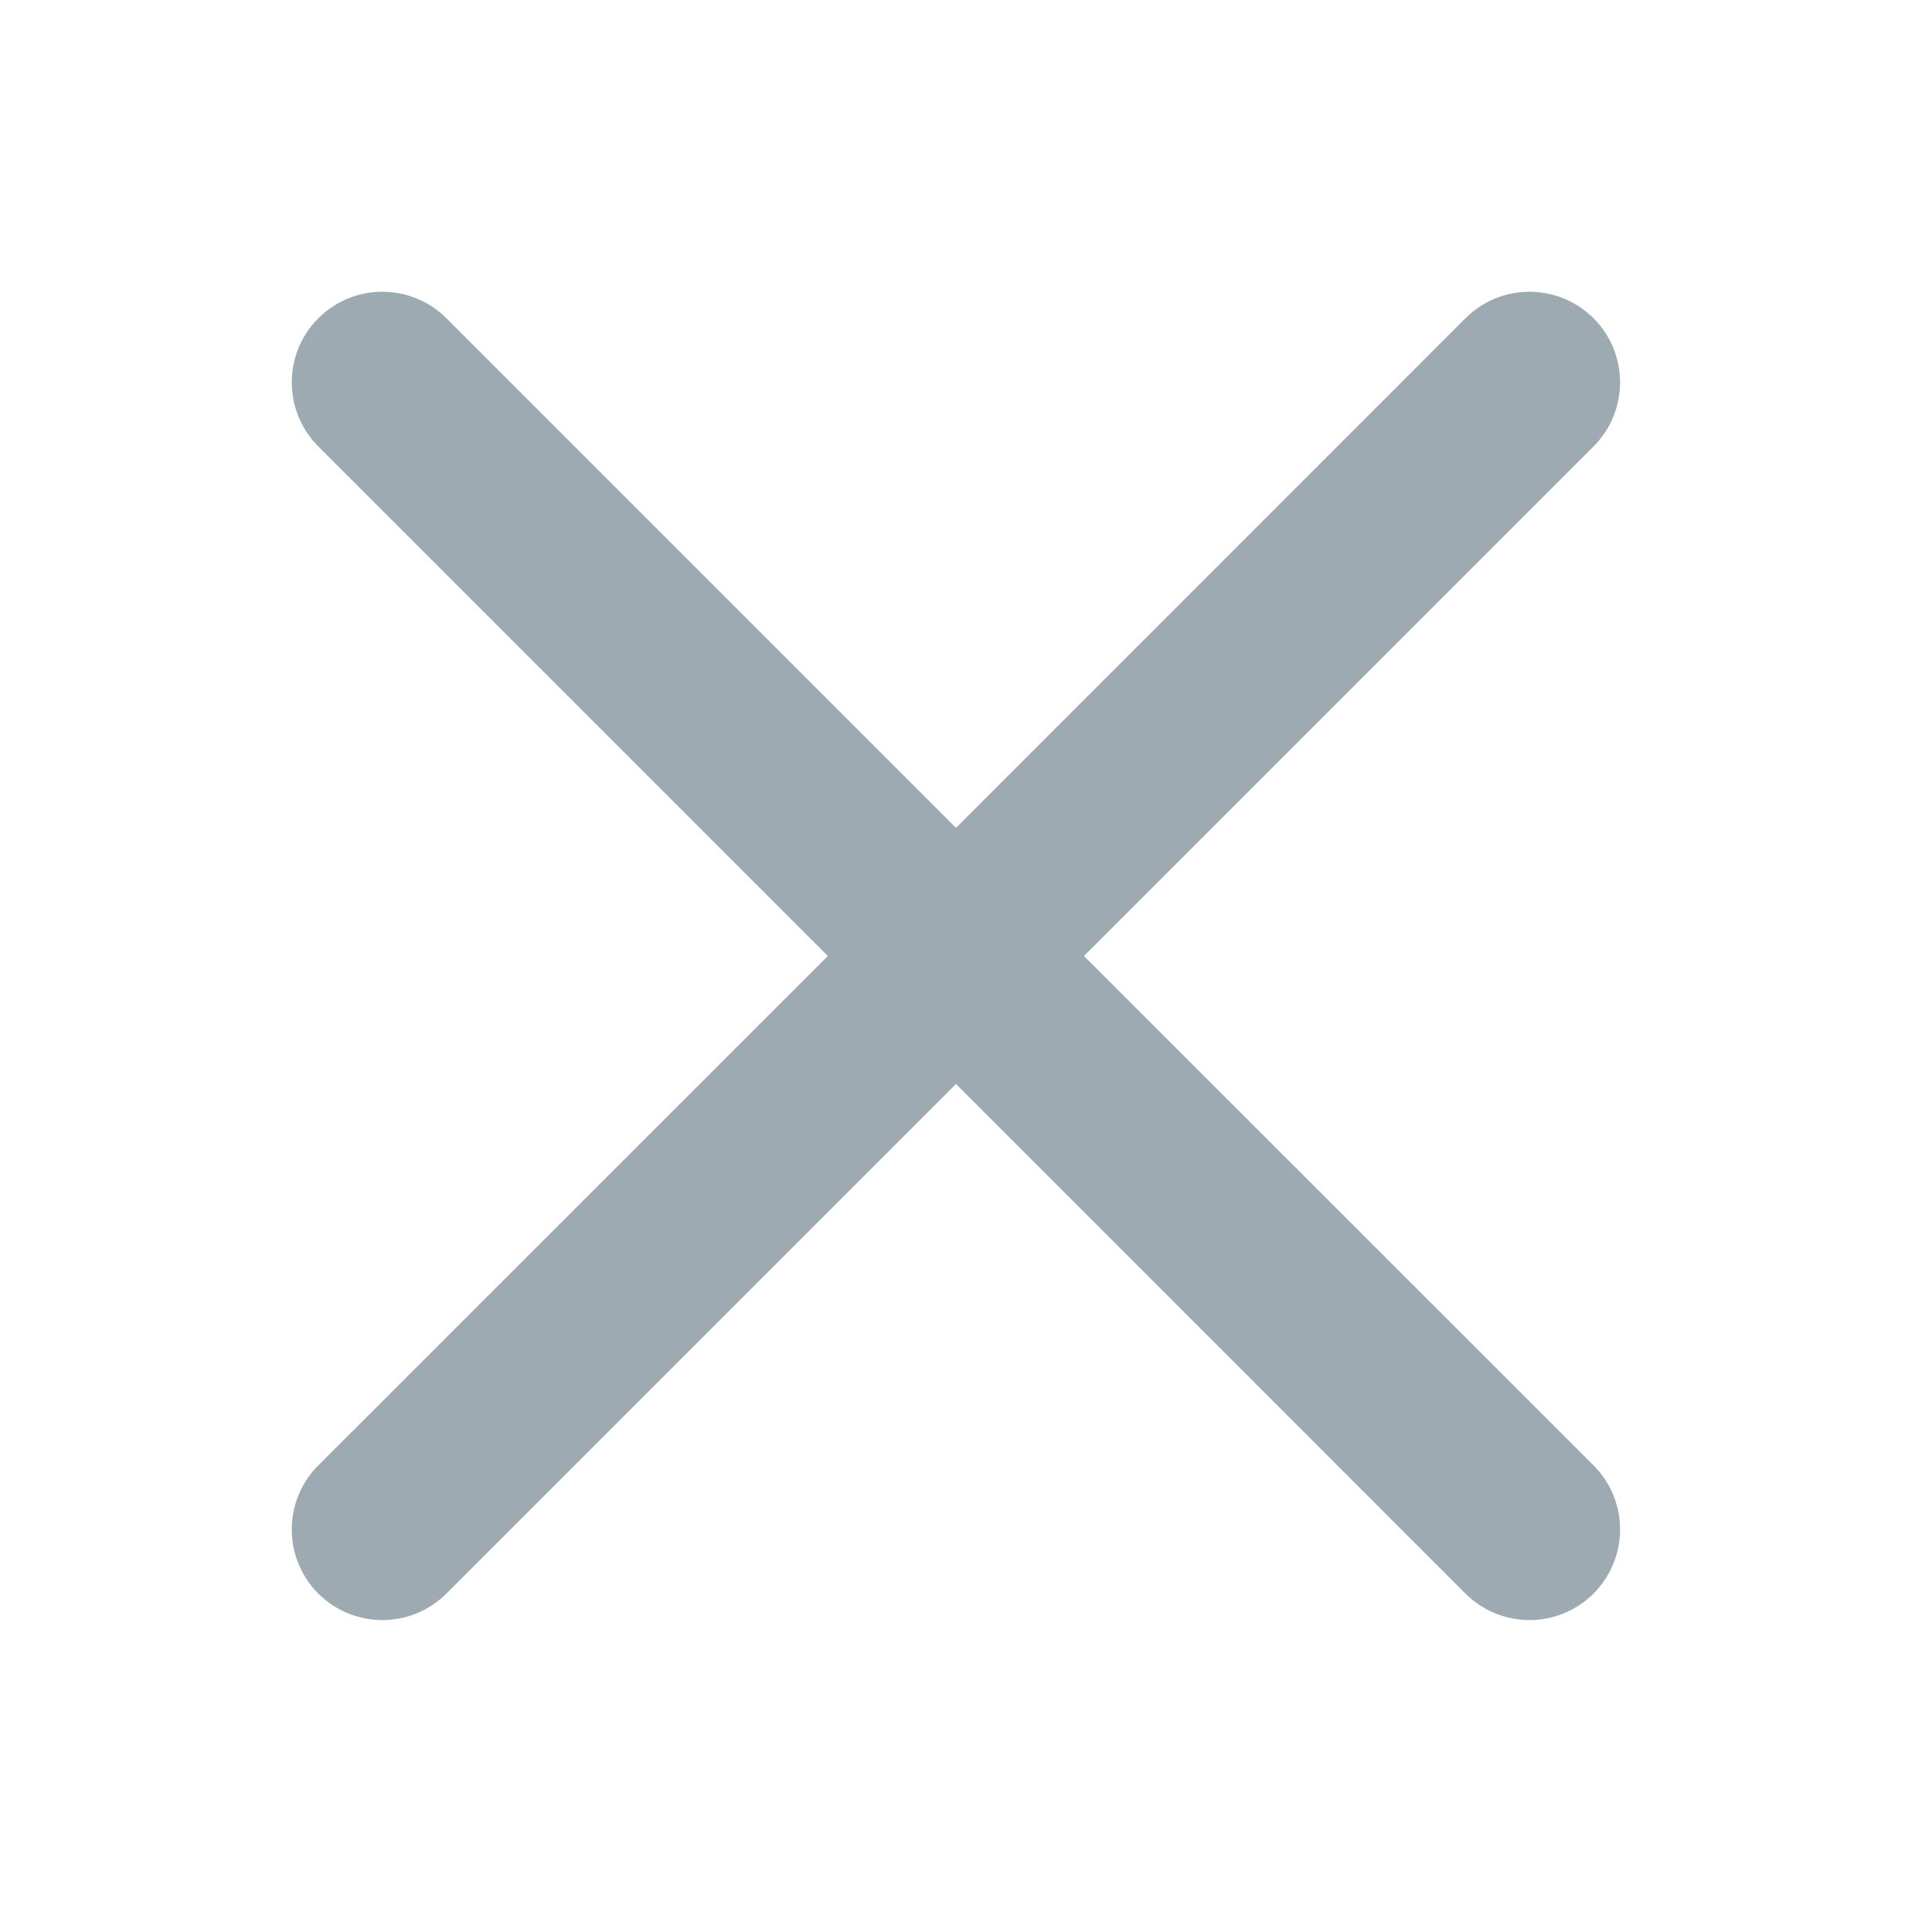
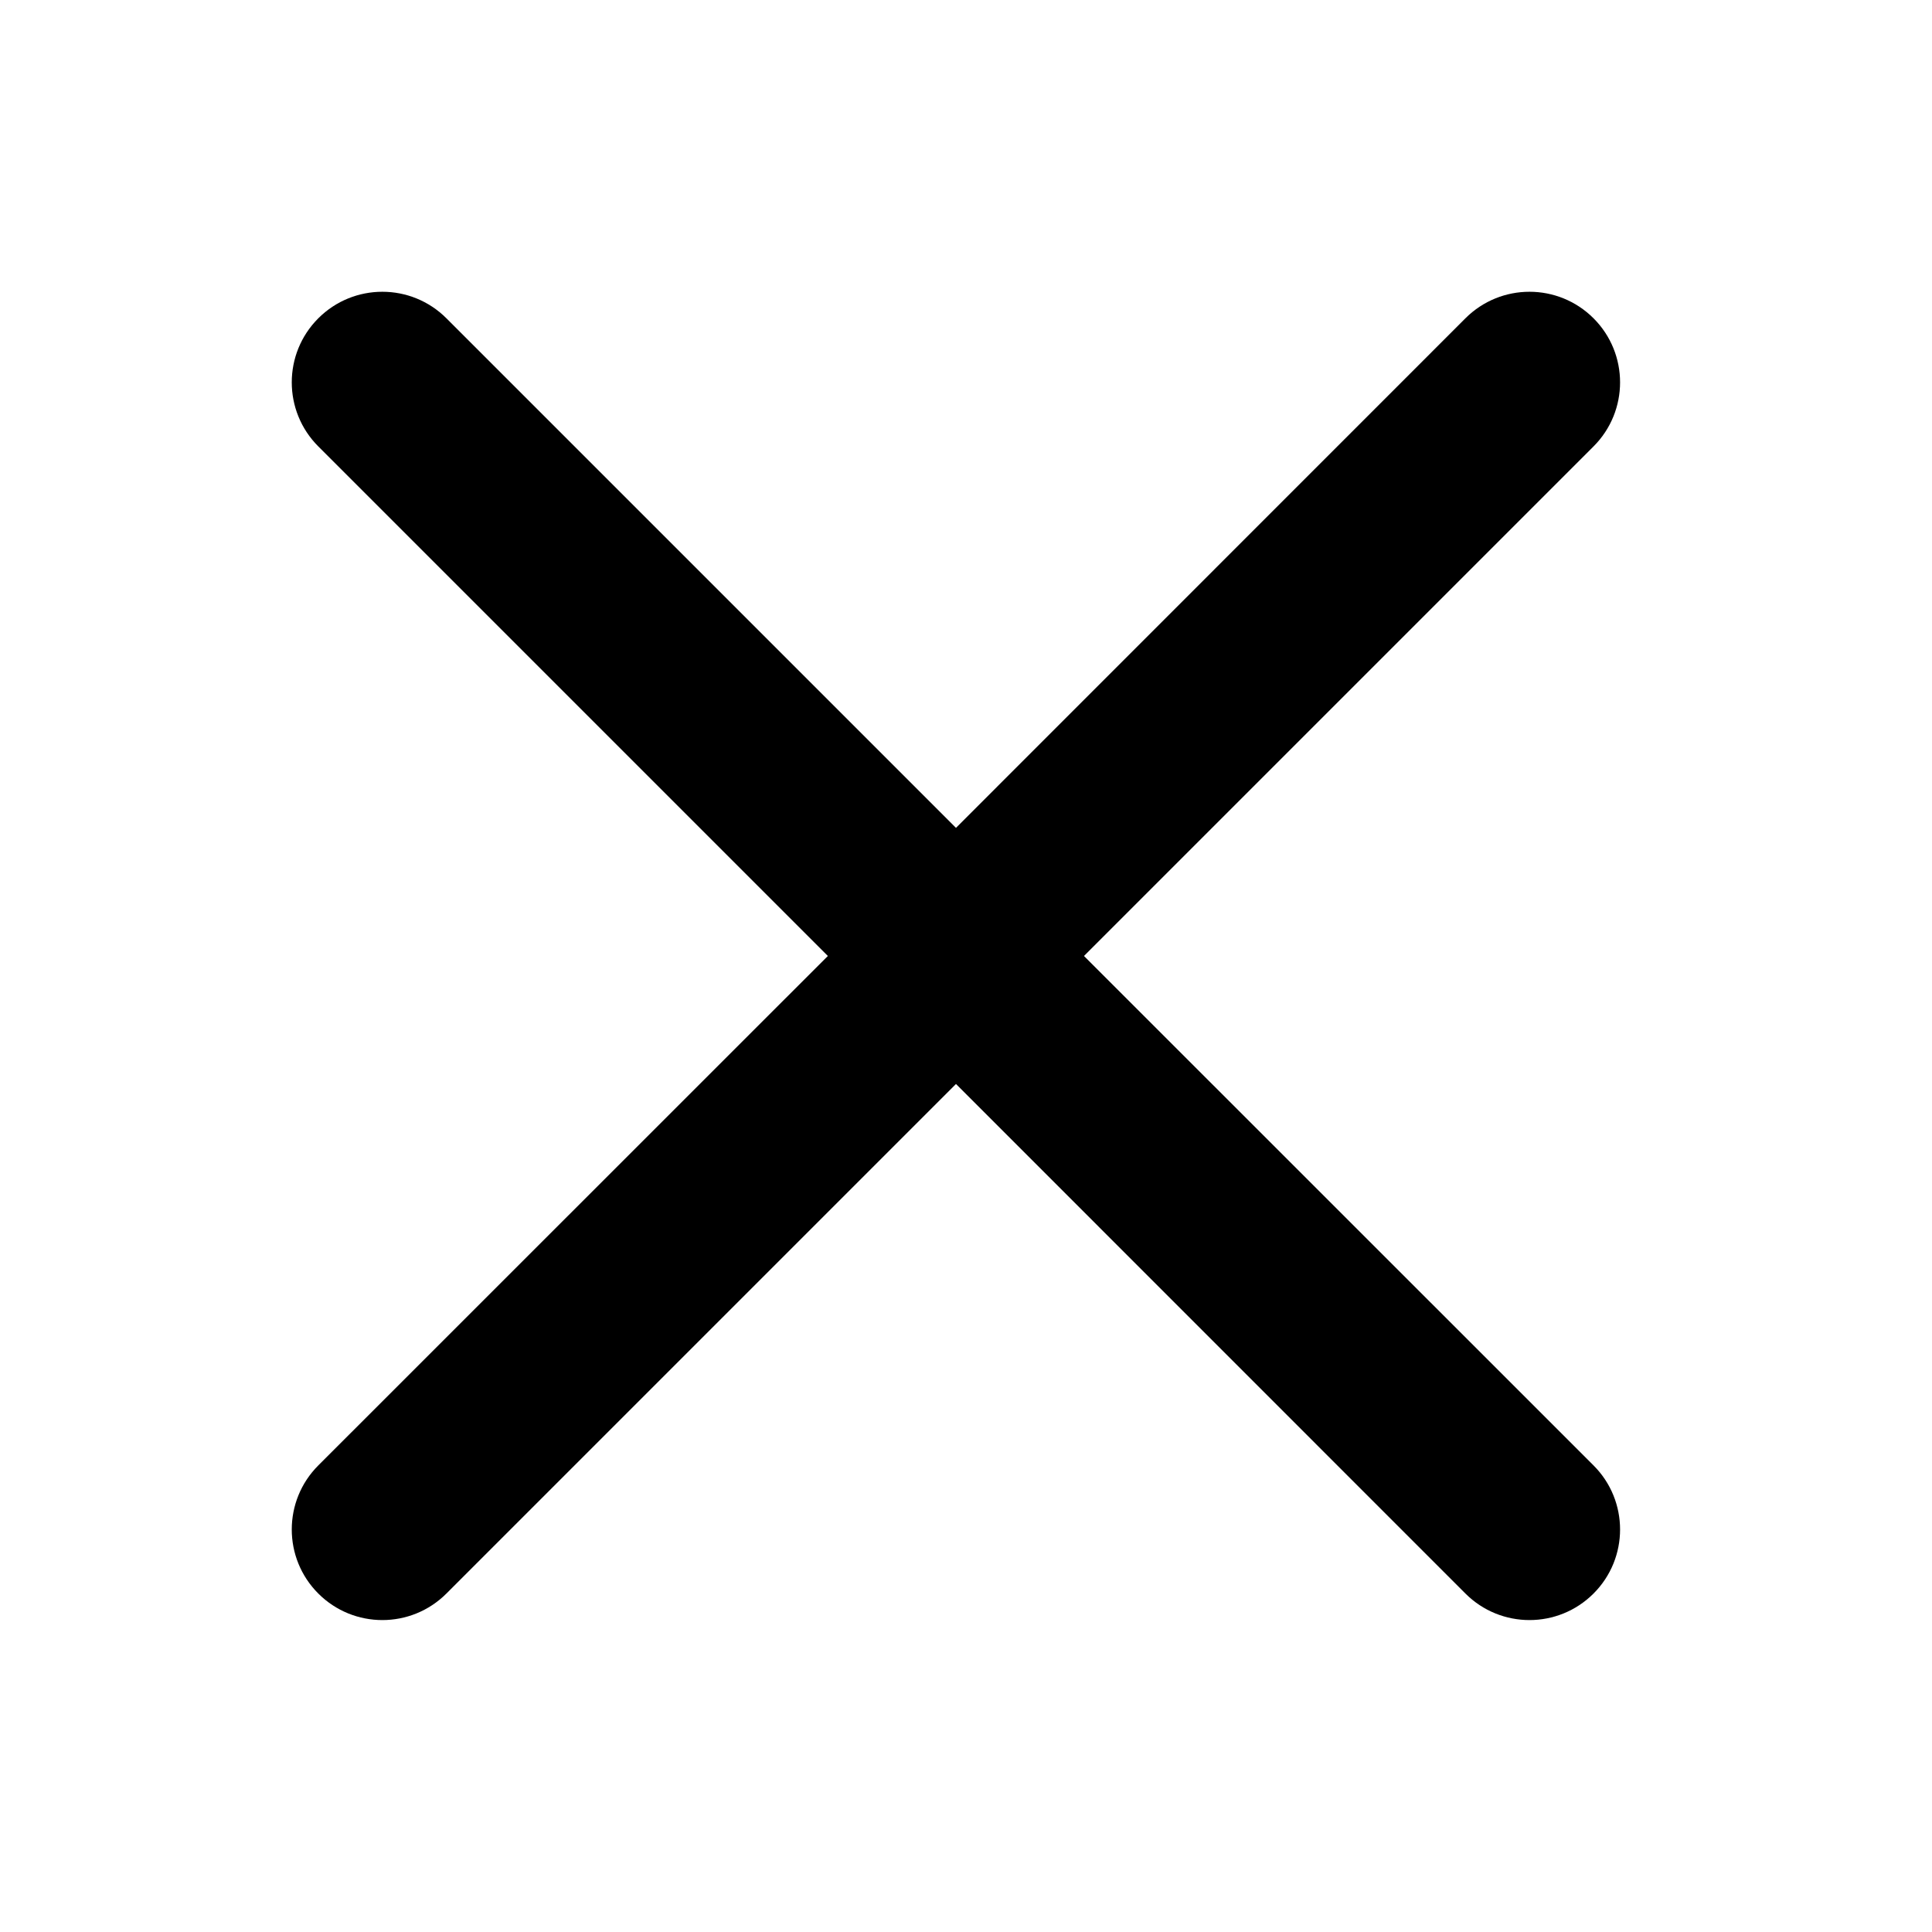
- <svg xmlns="http://www.w3.org/2000/svg" width="16" height="16" viewBox="0 0 16 16" fill="none">
-   <path fill-rule="evenodd" clip-rule="evenodd" d="M13.197 3.697C13.49 3.404 13.49 2.929 13.197 2.636C12.904 2.343 12.429 2.343 12.136 2.636L7.917 6.856L3.697 2.636C3.404 2.343 2.929 2.343 2.636 2.636C2.343 2.929 2.343 3.404 2.636 3.697L6.856 7.917L2.636 12.136C2.343 12.429 2.343 12.904 2.636 13.197C2.929 13.49 3.404 13.49 3.697 13.197L7.917 8.977L12.136 13.197C12.429 13.49 12.904 13.49 13.197 13.197C13.49 12.904 13.49 12.429 13.197 12.136L8.977 7.917L13.197 3.697Z" fill="#9DAAB2" />
+ <svg xmlns="http://www.w3.org/2000/svg" color="inherit" width="16" height="16" viewBox="0 0 16 16" fill="none">
+   <path fill-rule="evenodd" clip-rule="evenodd" d="M13.197 3.697C13.49 3.404 13.49 2.929 13.197 2.636C12.904 2.343 12.429 2.343 12.136 2.636L7.917 6.856L3.697 2.636C3.404 2.343 2.929 2.343 2.636 2.636C2.343 2.929 2.343 3.404 2.636 3.697L6.856 7.917L2.636 12.136C2.343 12.429 2.343 12.904 2.636 13.197C2.929 13.49 3.404 13.49 3.697 13.197L7.917 8.977L12.136 13.197C12.429 13.49 12.904 13.49 13.197 13.197C13.49 12.904 13.49 12.429 13.197 12.136L8.977 7.917L13.197 3.697Z" fill="currentColor" />
</svg>
